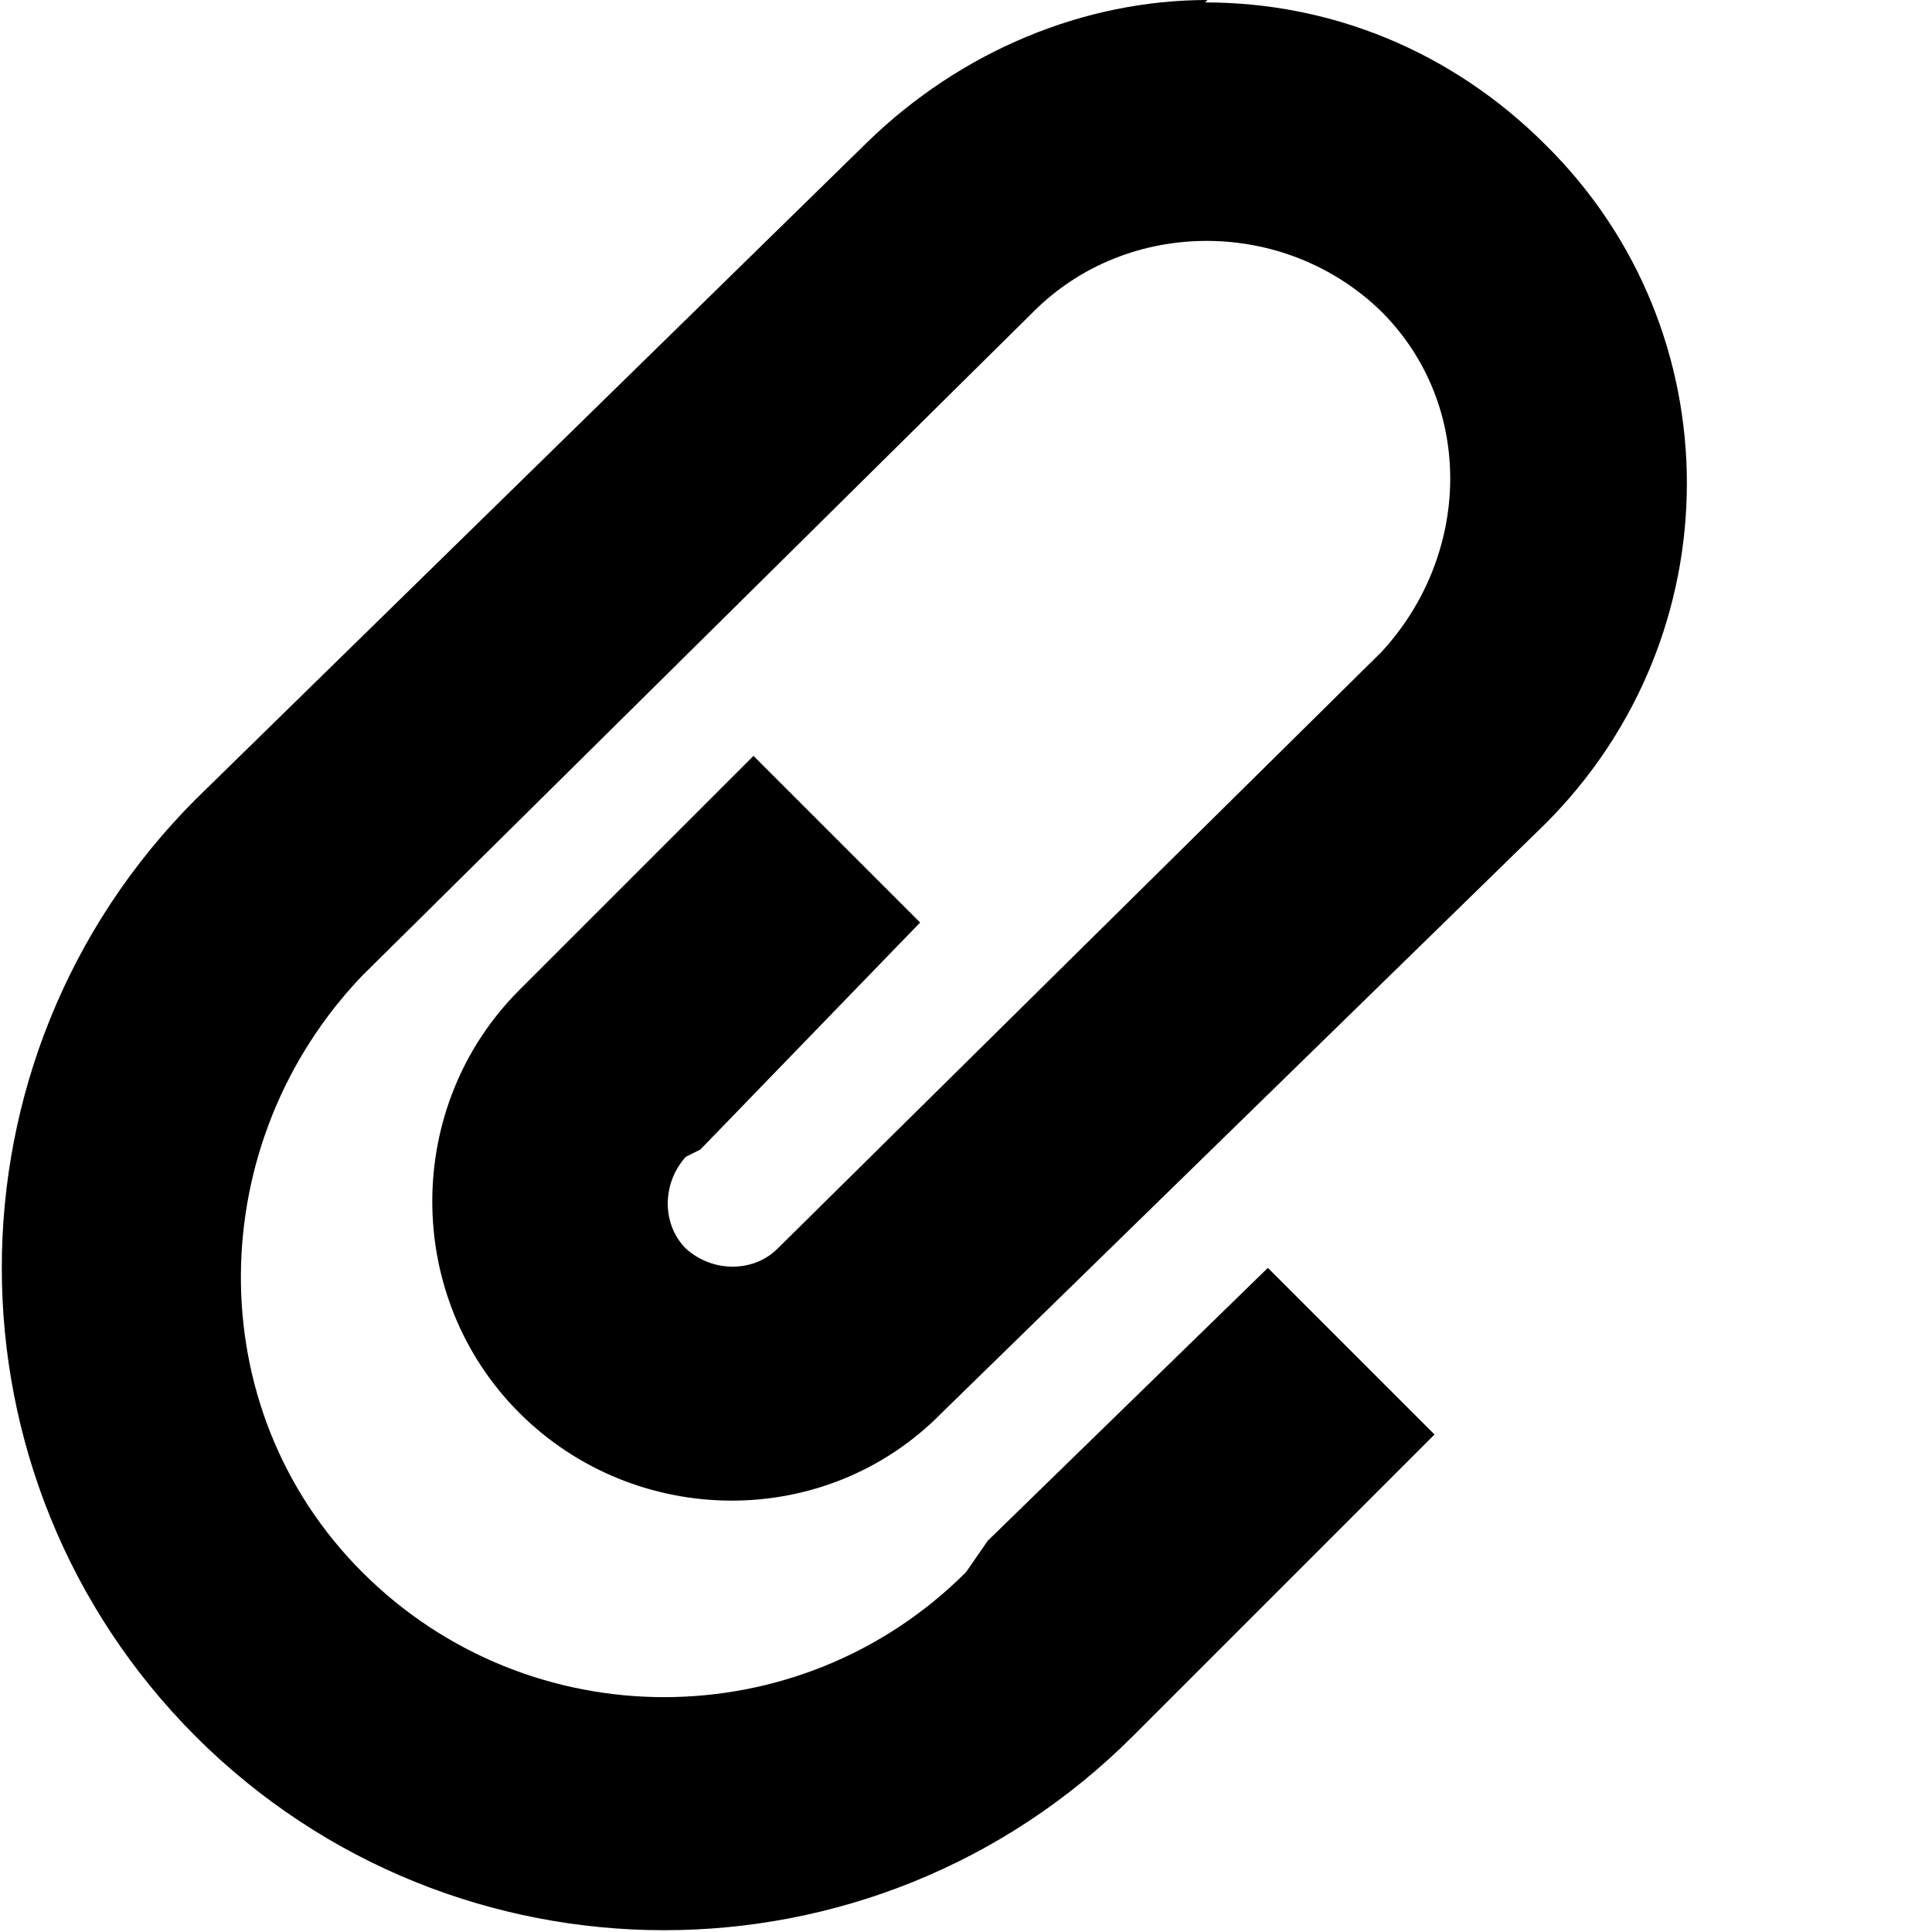
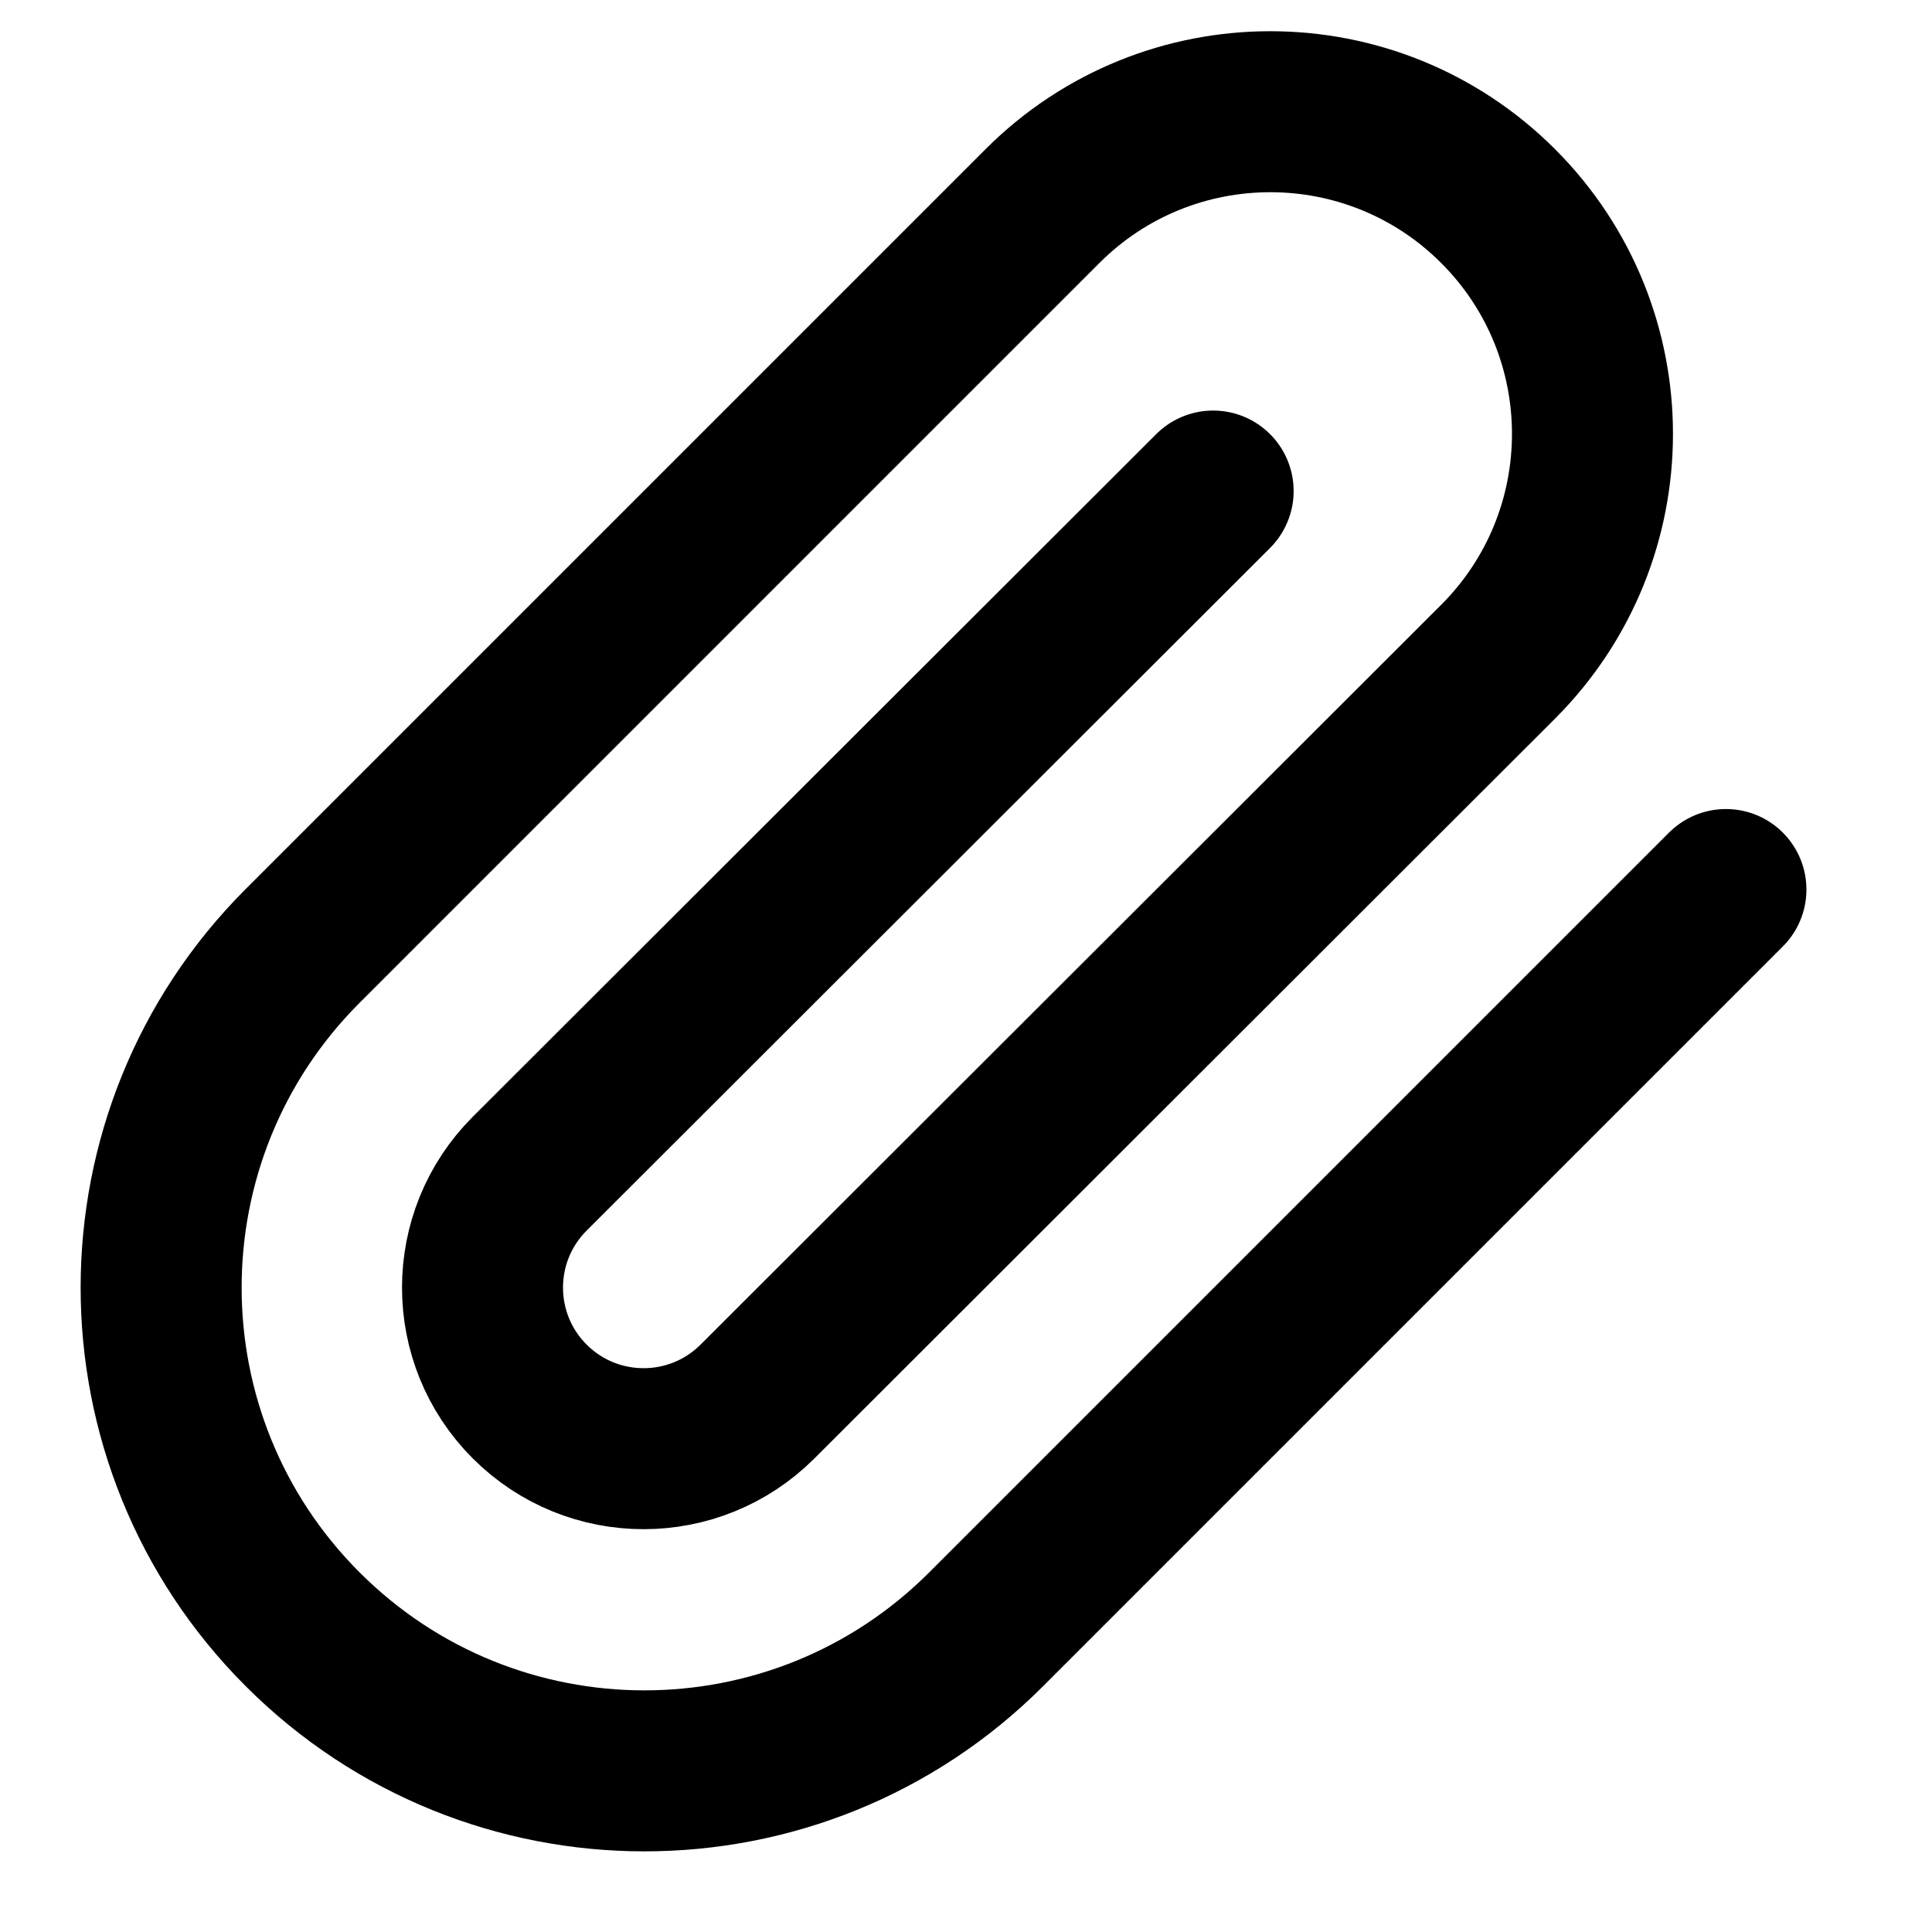
- <svg xmlns="http://www.w3.org/2000/svg" viewBox="0 0 8 8">
-   <path d="M5 0c-.51 0-1.02.21-1.41.59L.81 3.31a2.746 2.746 0 0 0 0 3.88 2.746 2.746 0 0 0 3.88 0l1.25-1.25-.69-.69-1.16 1.13-.09.13c-.69.69-1.81.69-2.5 0-.68-.68-.66-1.78 0-2.47l2.78-2.75c.39-.39 1.04-.39 1.44 0 .39.39.37 1.01 0 1.41l-2.5 2.47c-.1.1-.27.1-.38 0-.1-.1-.1-.27 0-.38l.06-.03.91-.94-.69-.69-.97.97c-.48.48-.48 1.27 0 1.75s1.27.49 1.75 0l2.5-2.44c.78-.78.78-2.04 0-2.81C6.01.21 5.51.01 4.99.01z" />
+ <svg xmlns="http://www.w3.org/2000/svg" width="24" height="24" viewBox="0 0 24 24" fill="none" stroke="currentColor" stroke-width="2" stroke-linecap="round" stroke-linejoin="round" class="feather feather-paperclip">
+   <path d="M21.44 11.05l-9.19 9.19a6 6 0 0 1-8.49-8.49l9.19-9.19a4 4 0 0 1 5.66 5.66l-9.2 9.19a2 2 0 0 1-2.83-2.83l8.49-8.48" />
</svg>
